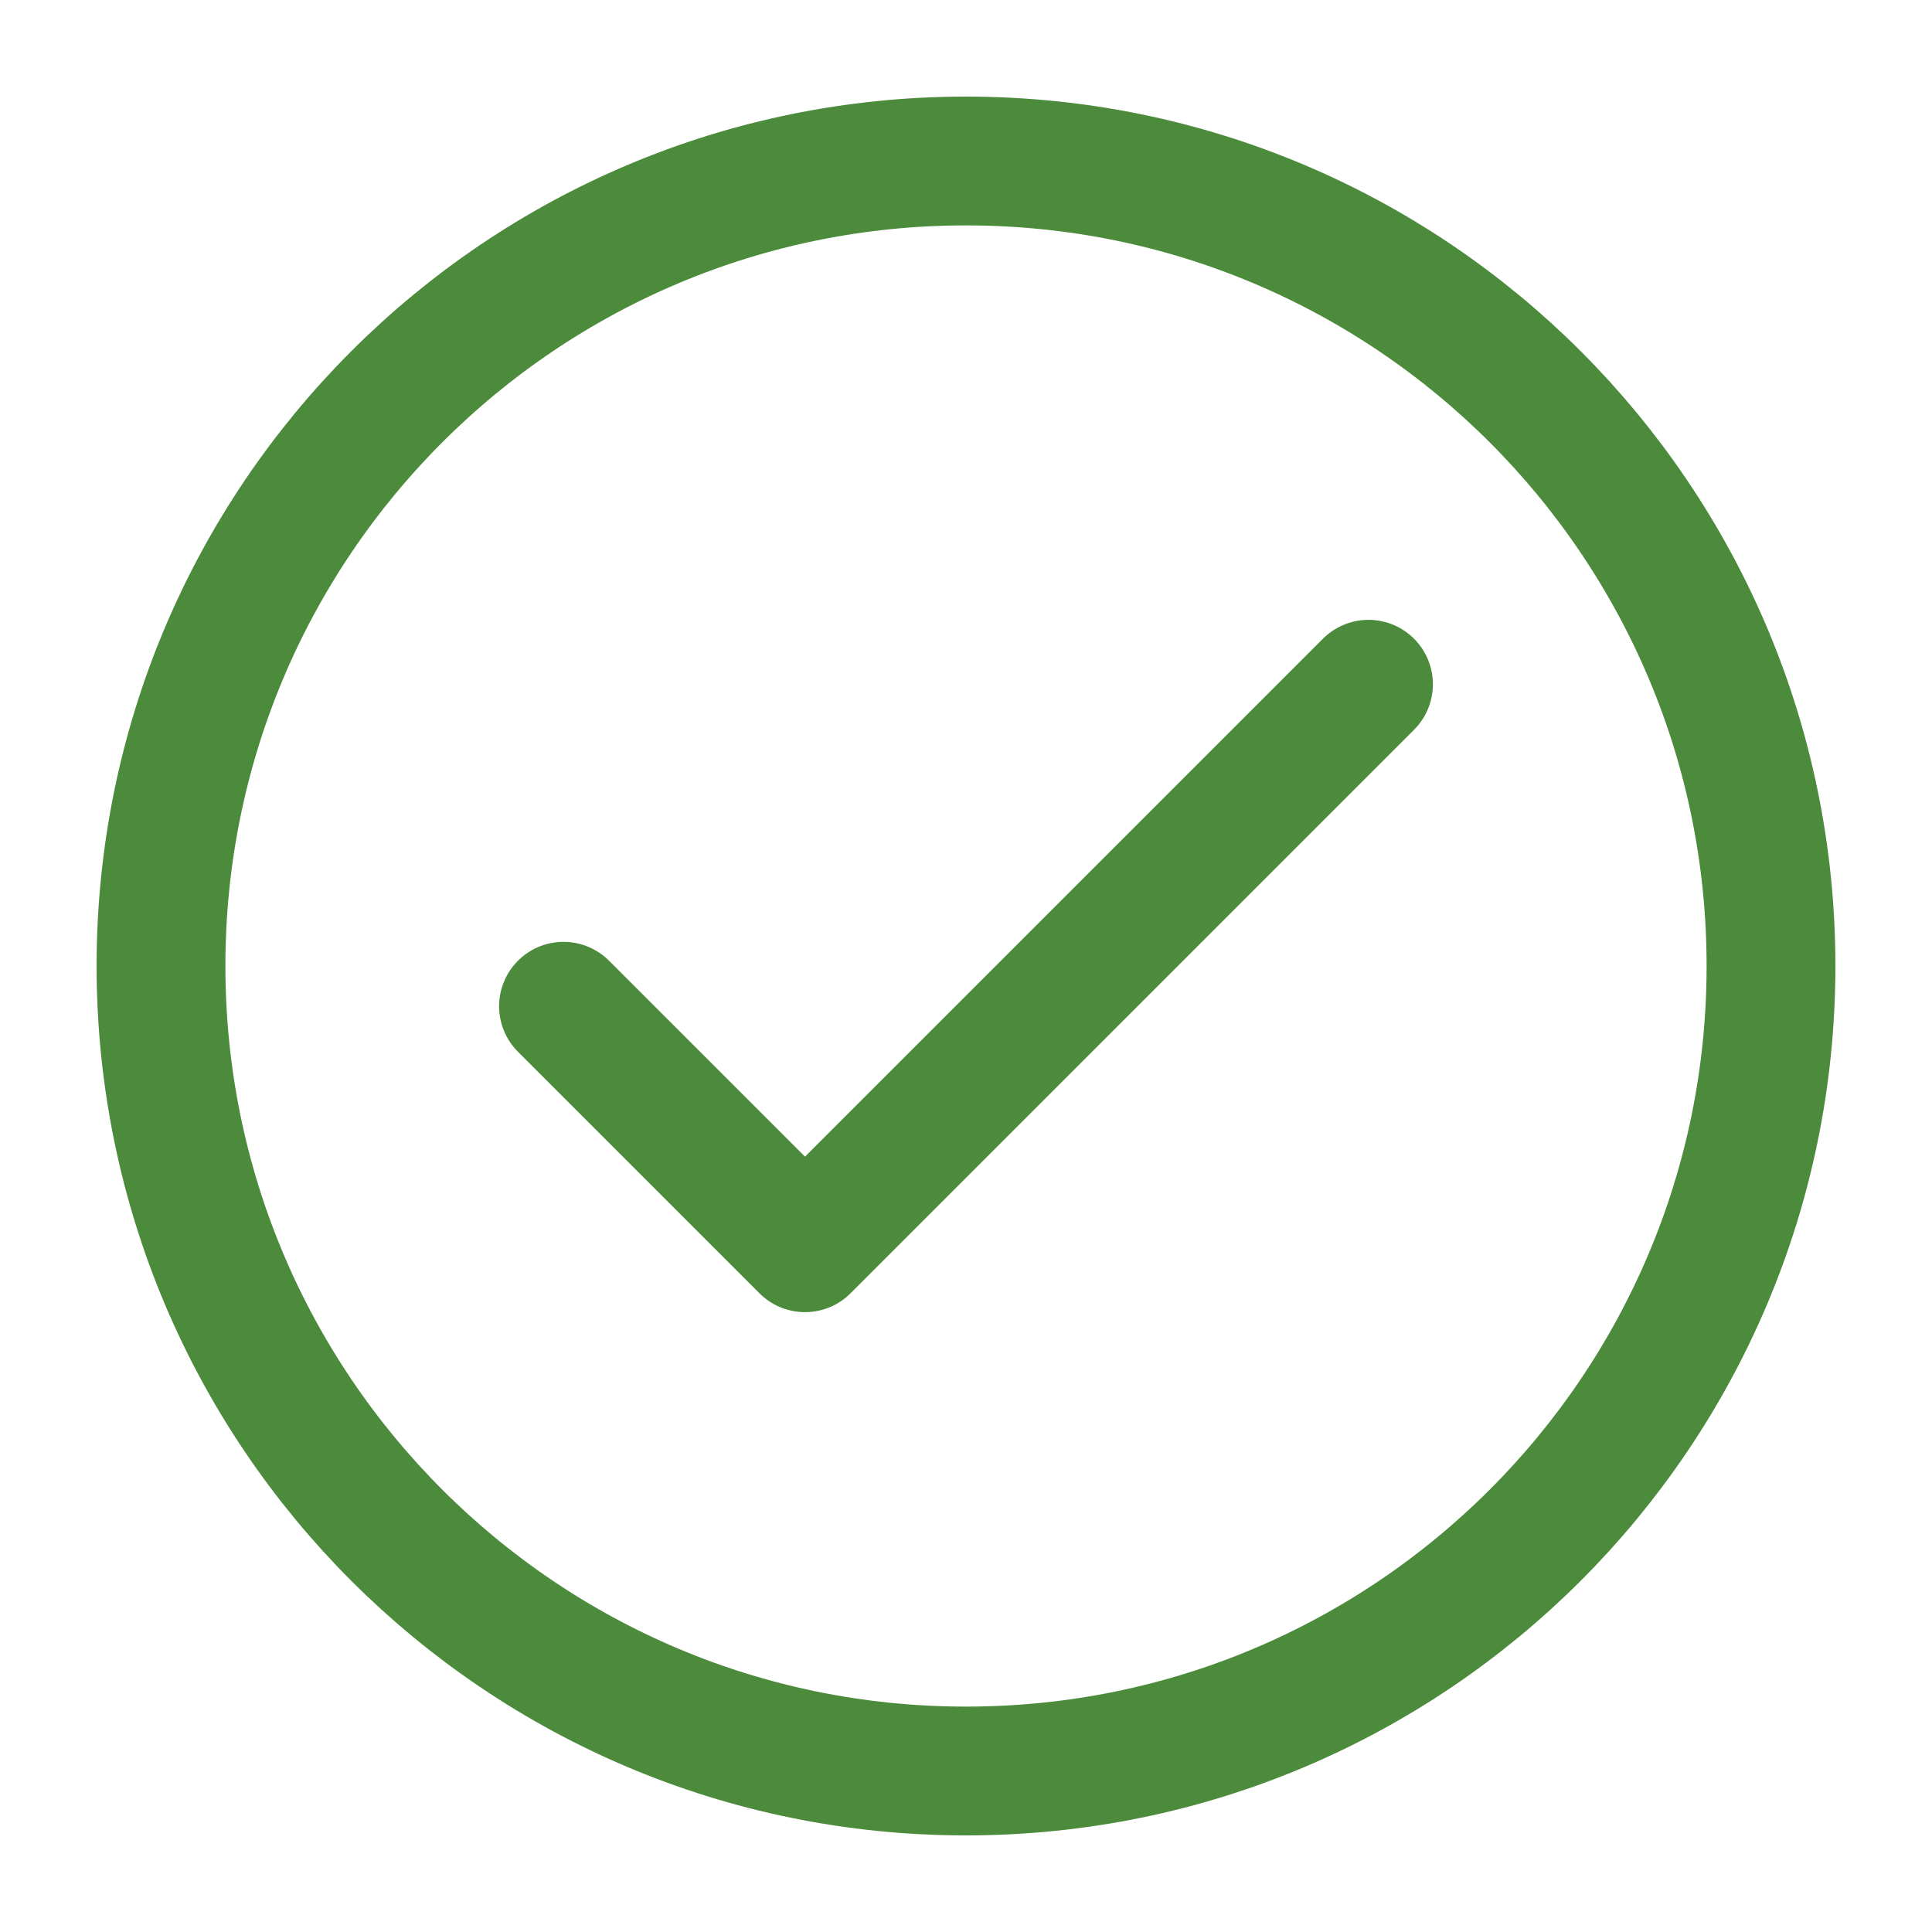
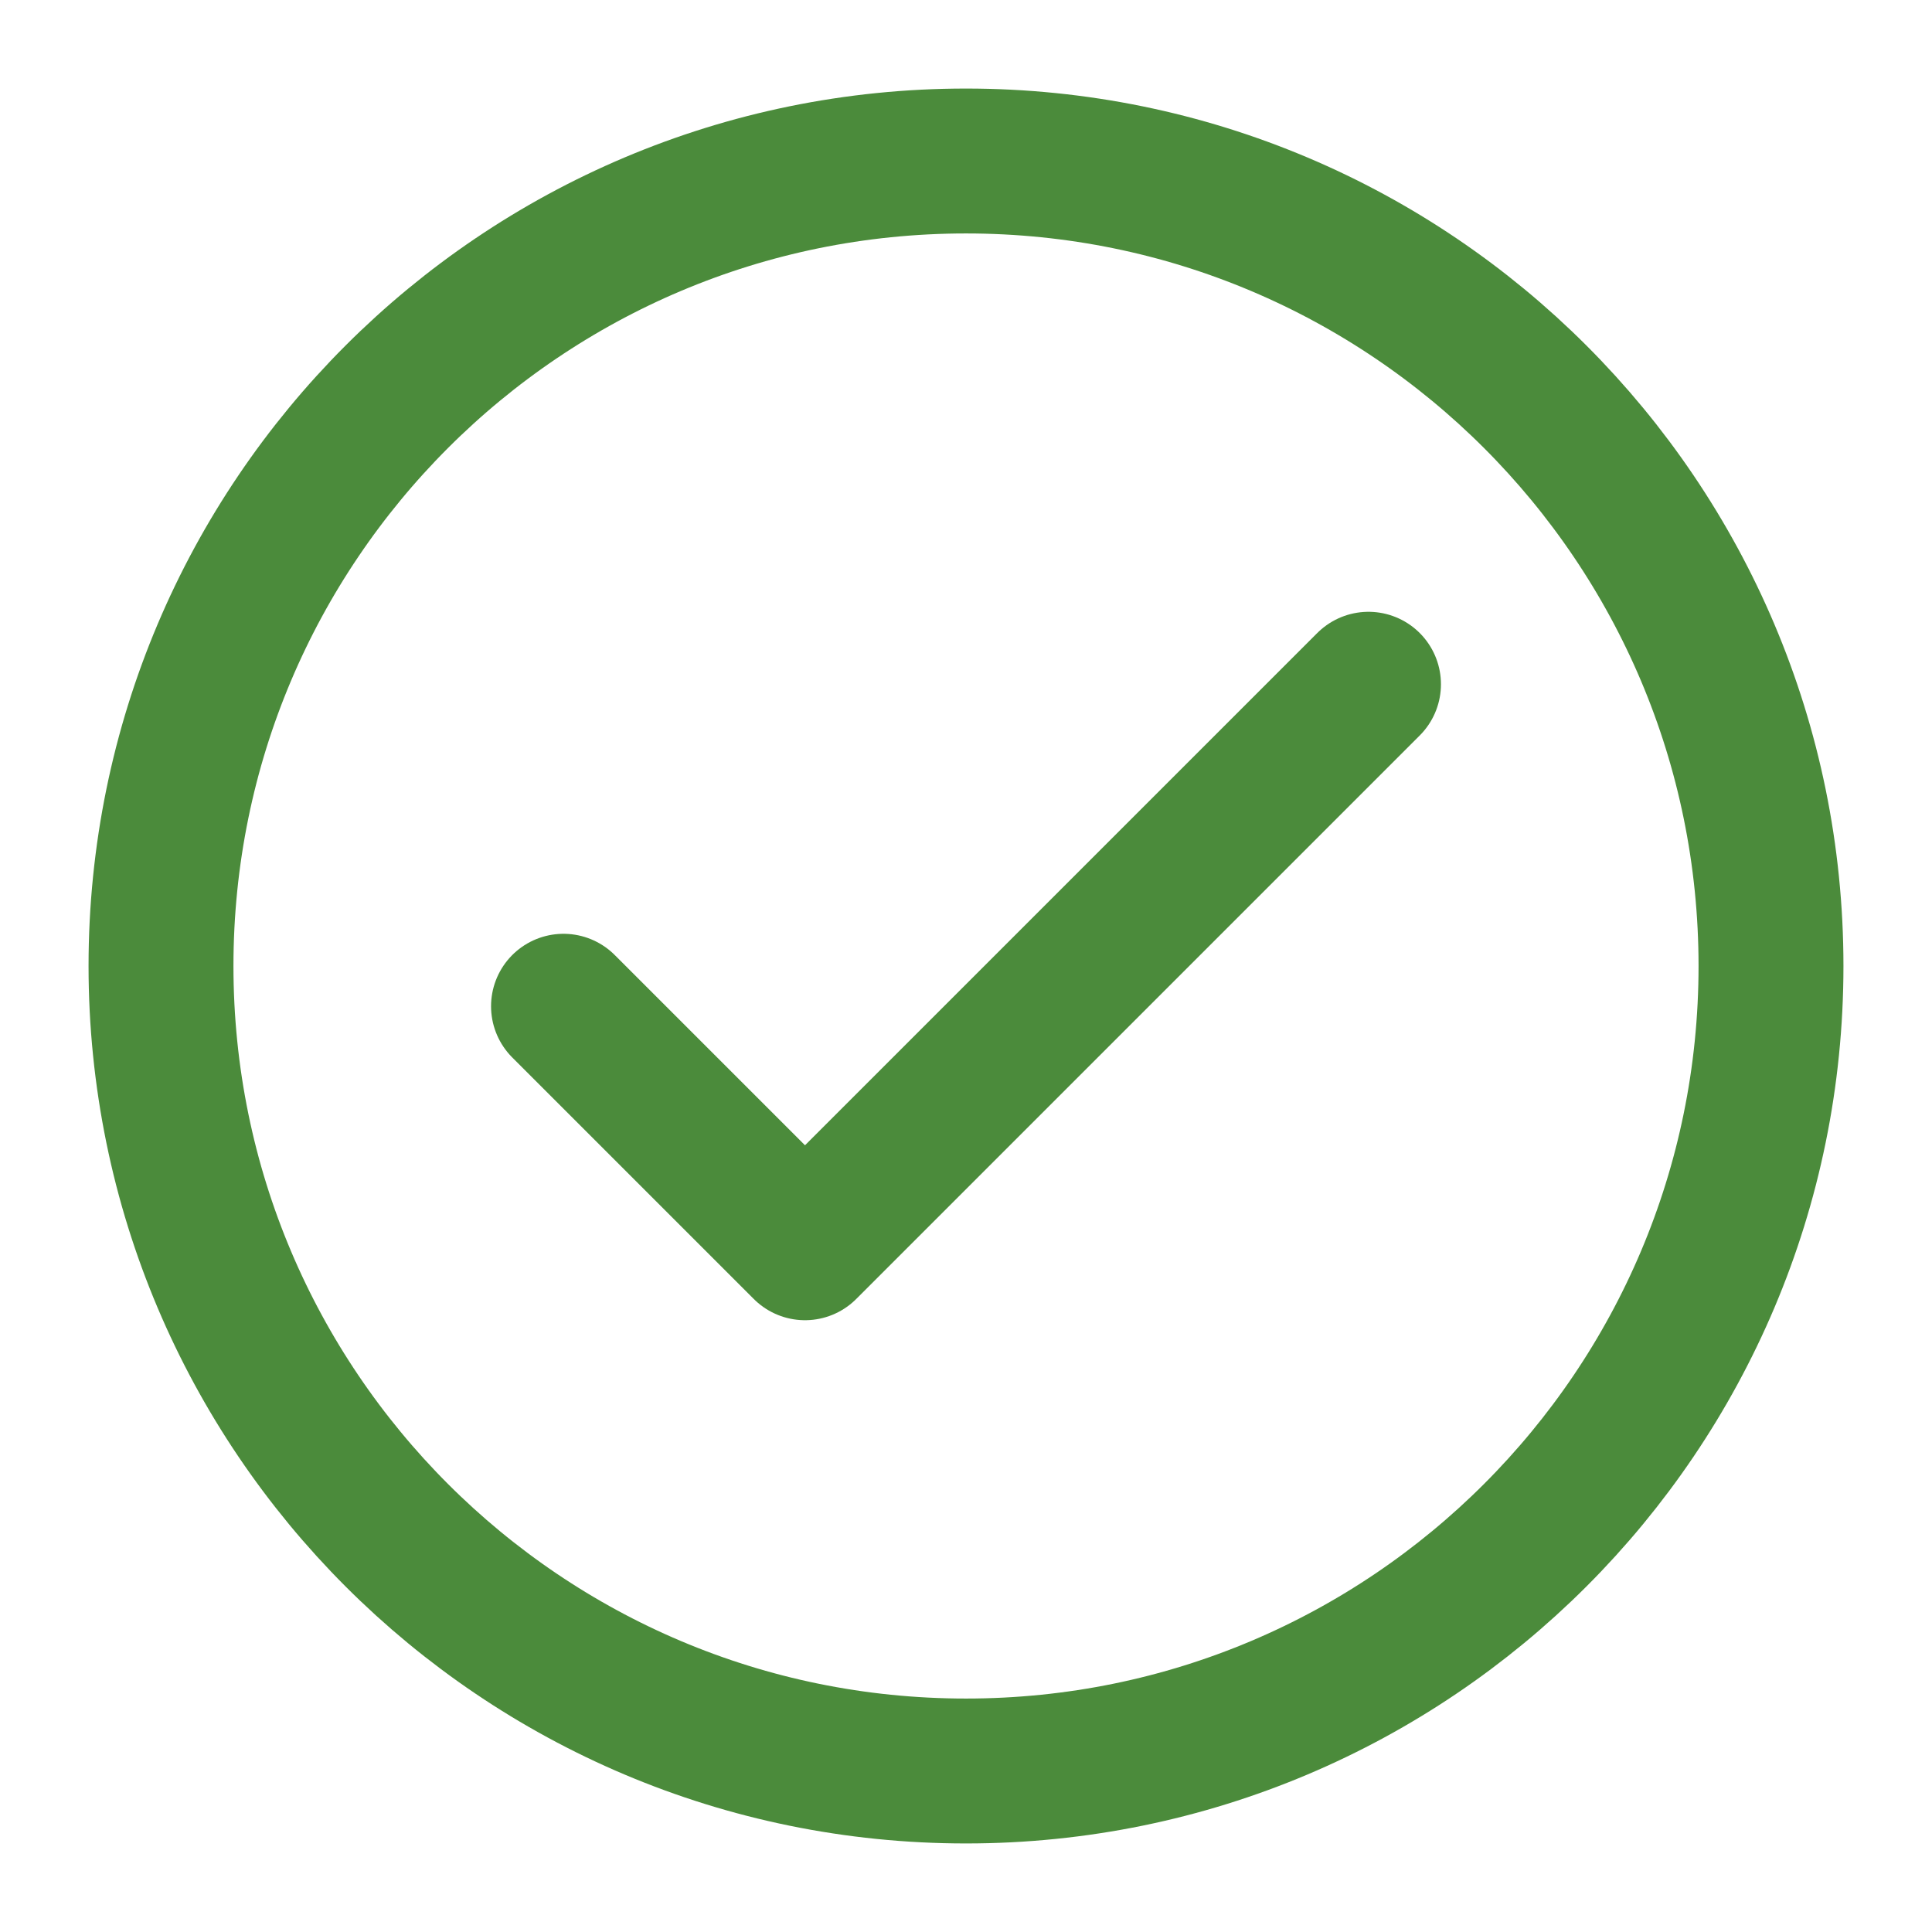
- <svg xmlns="http://www.w3.org/2000/svg" width="24px" height="24px" stroke-width="1.6" viewBox="0 0 24 24" fill="none" color="#4b8b3b">
-   <path d="M7 12.5l3 3 7-7" stroke="#4b8b3b" stroke-width="1.6" stroke-linecap="round" stroke-linejoin="round" />
-   <path d="M12 22c5.523 0 10-4.477 10-10S17.523 2 12 2 2 6.477 2 12s4.477 10 10 10z" stroke="#4b8b3b" stroke-width="1.6" stroke-linecap="round" stroke-linejoin="round" />
+ <svg xmlns="http://www.w3.org/2000/svg" width="24px" height="24px" stroke-width="1.8" viewBox="0 0 24 24" fill="none" color="#4b8b3b">
+   <path d="M7 12.5l3 3 7-7" stroke="#4b8b3b" stroke-width="1.8" stroke-linecap="round" stroke-linejoin="round" />
+   <path d="M12 22c5.523 0 10-4.477 10-10S17.523 2 12 2 2 6.477 2 12s4.477 10 10 10z" stroke="#4b8b3b" stroke-width="1.8" stroke-linecap="round" stroke-linejoin="round" />
</svg>
